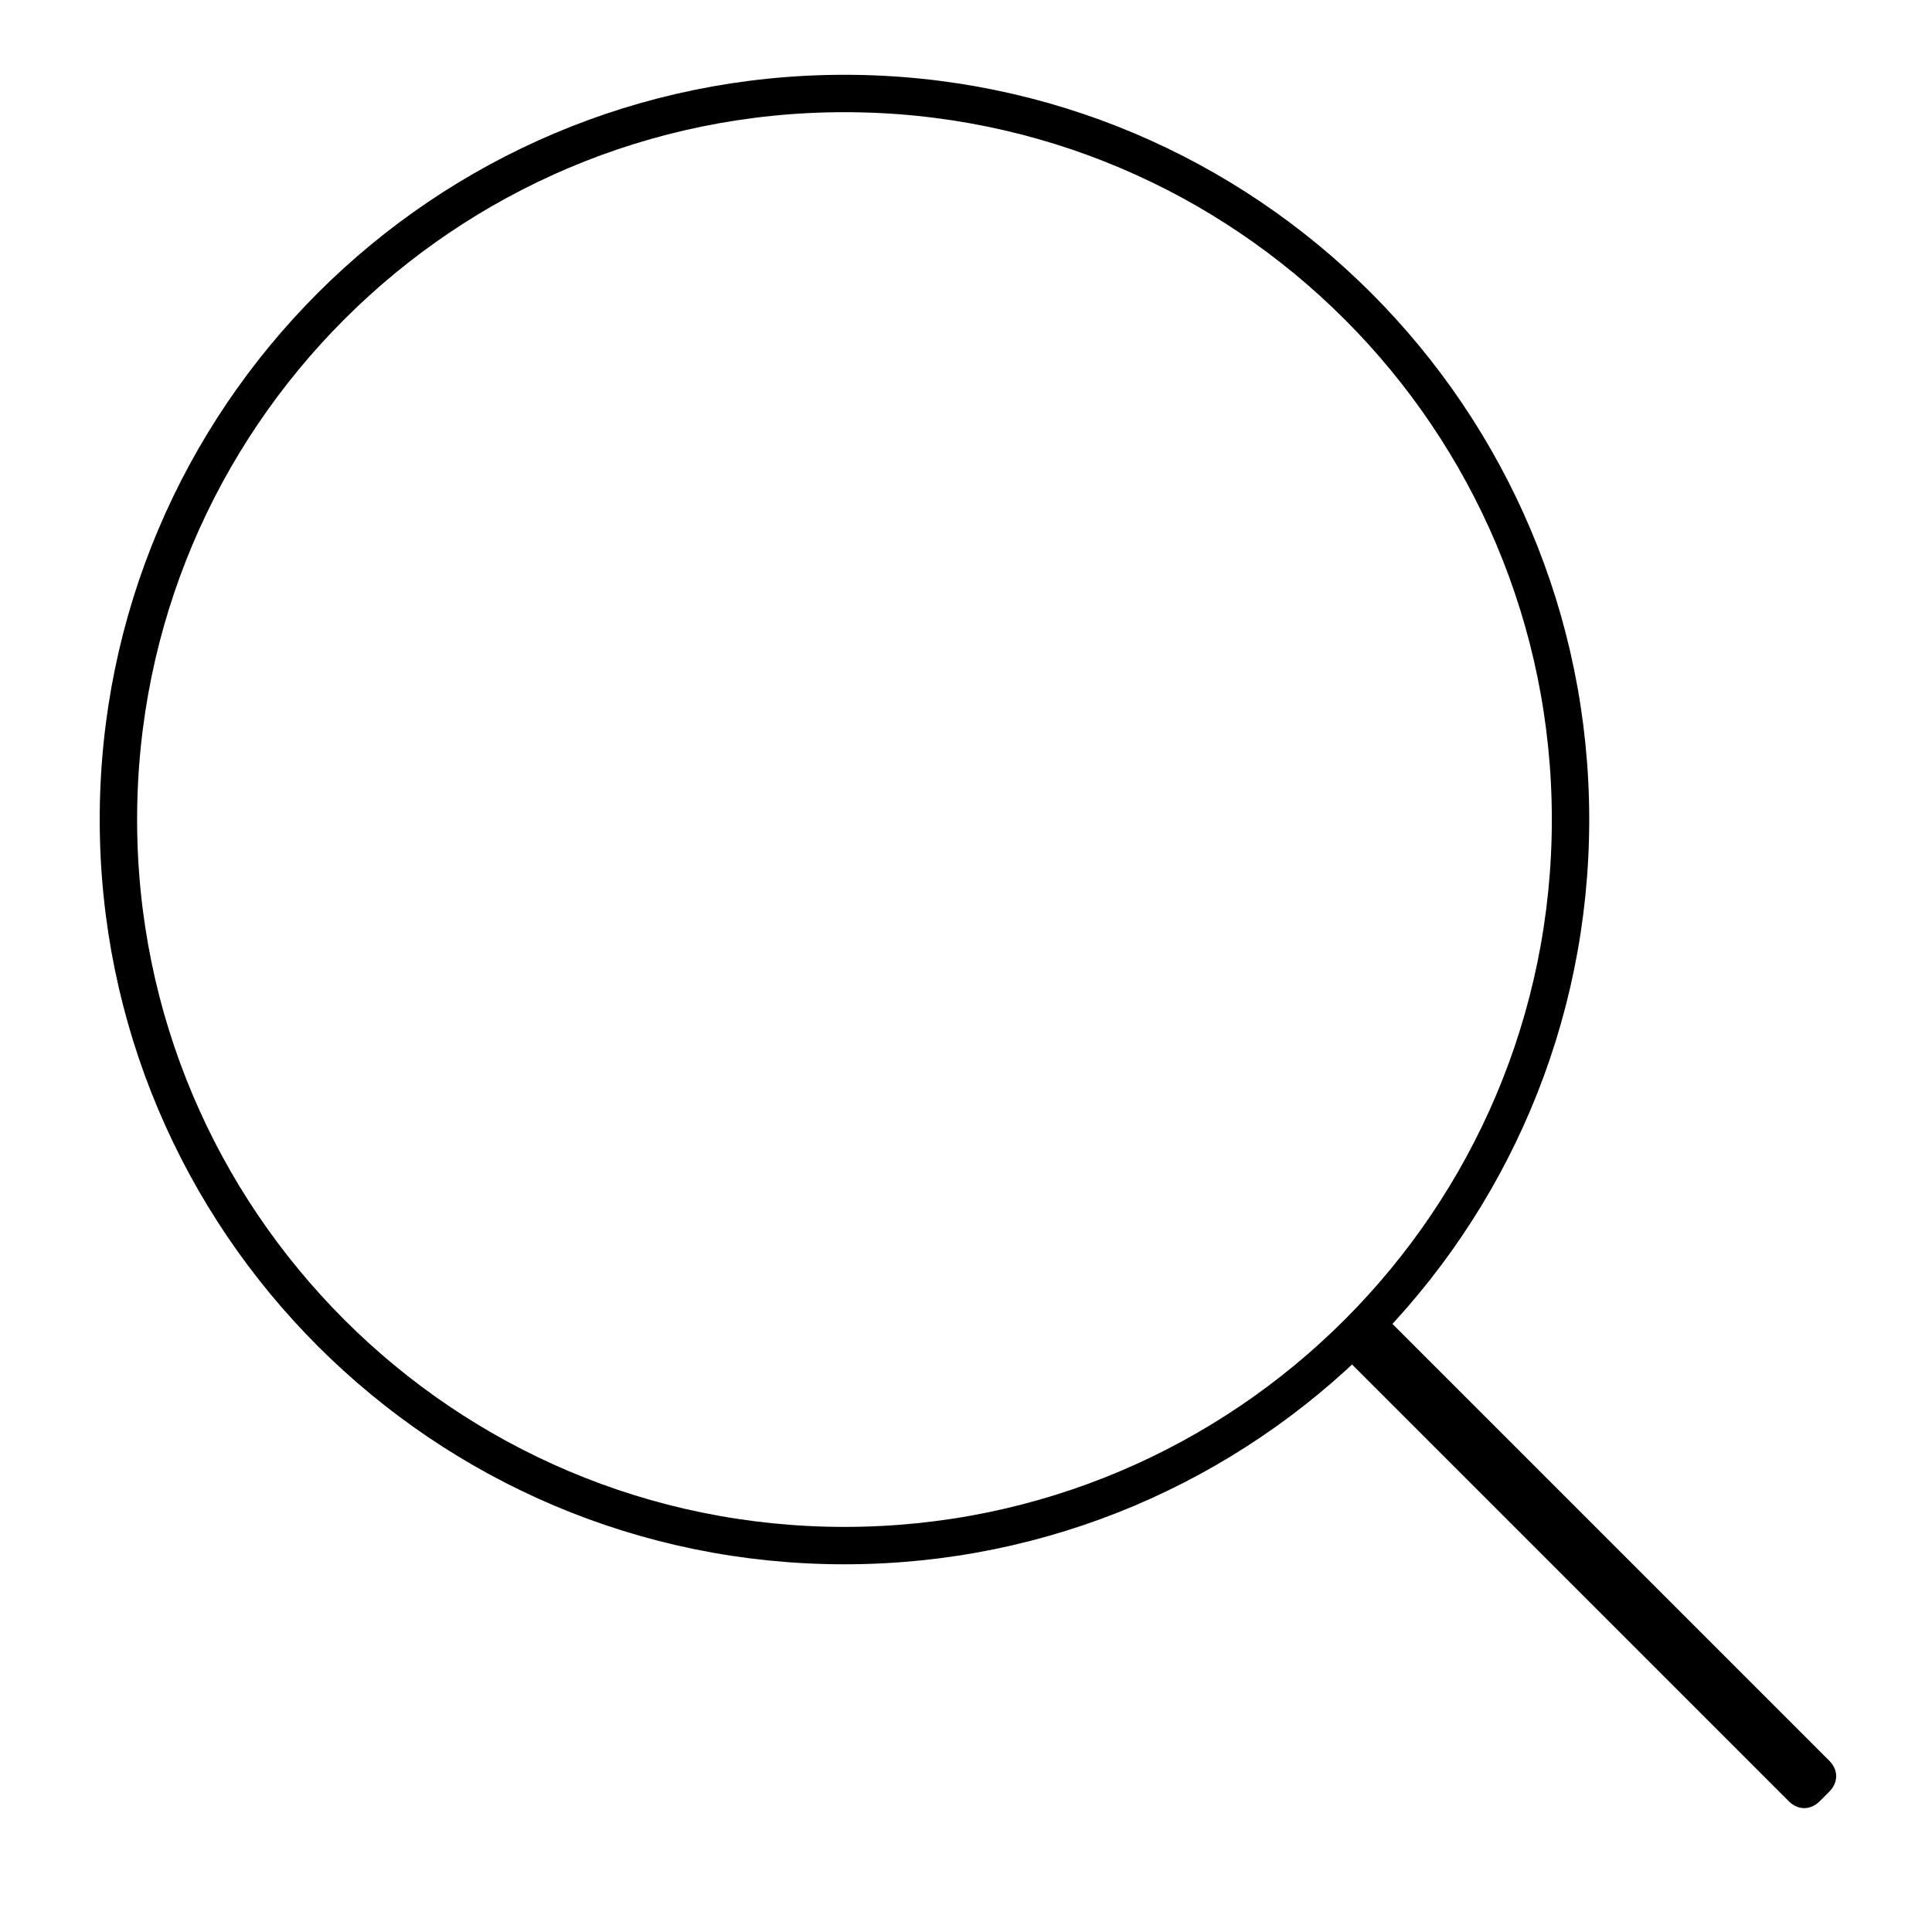
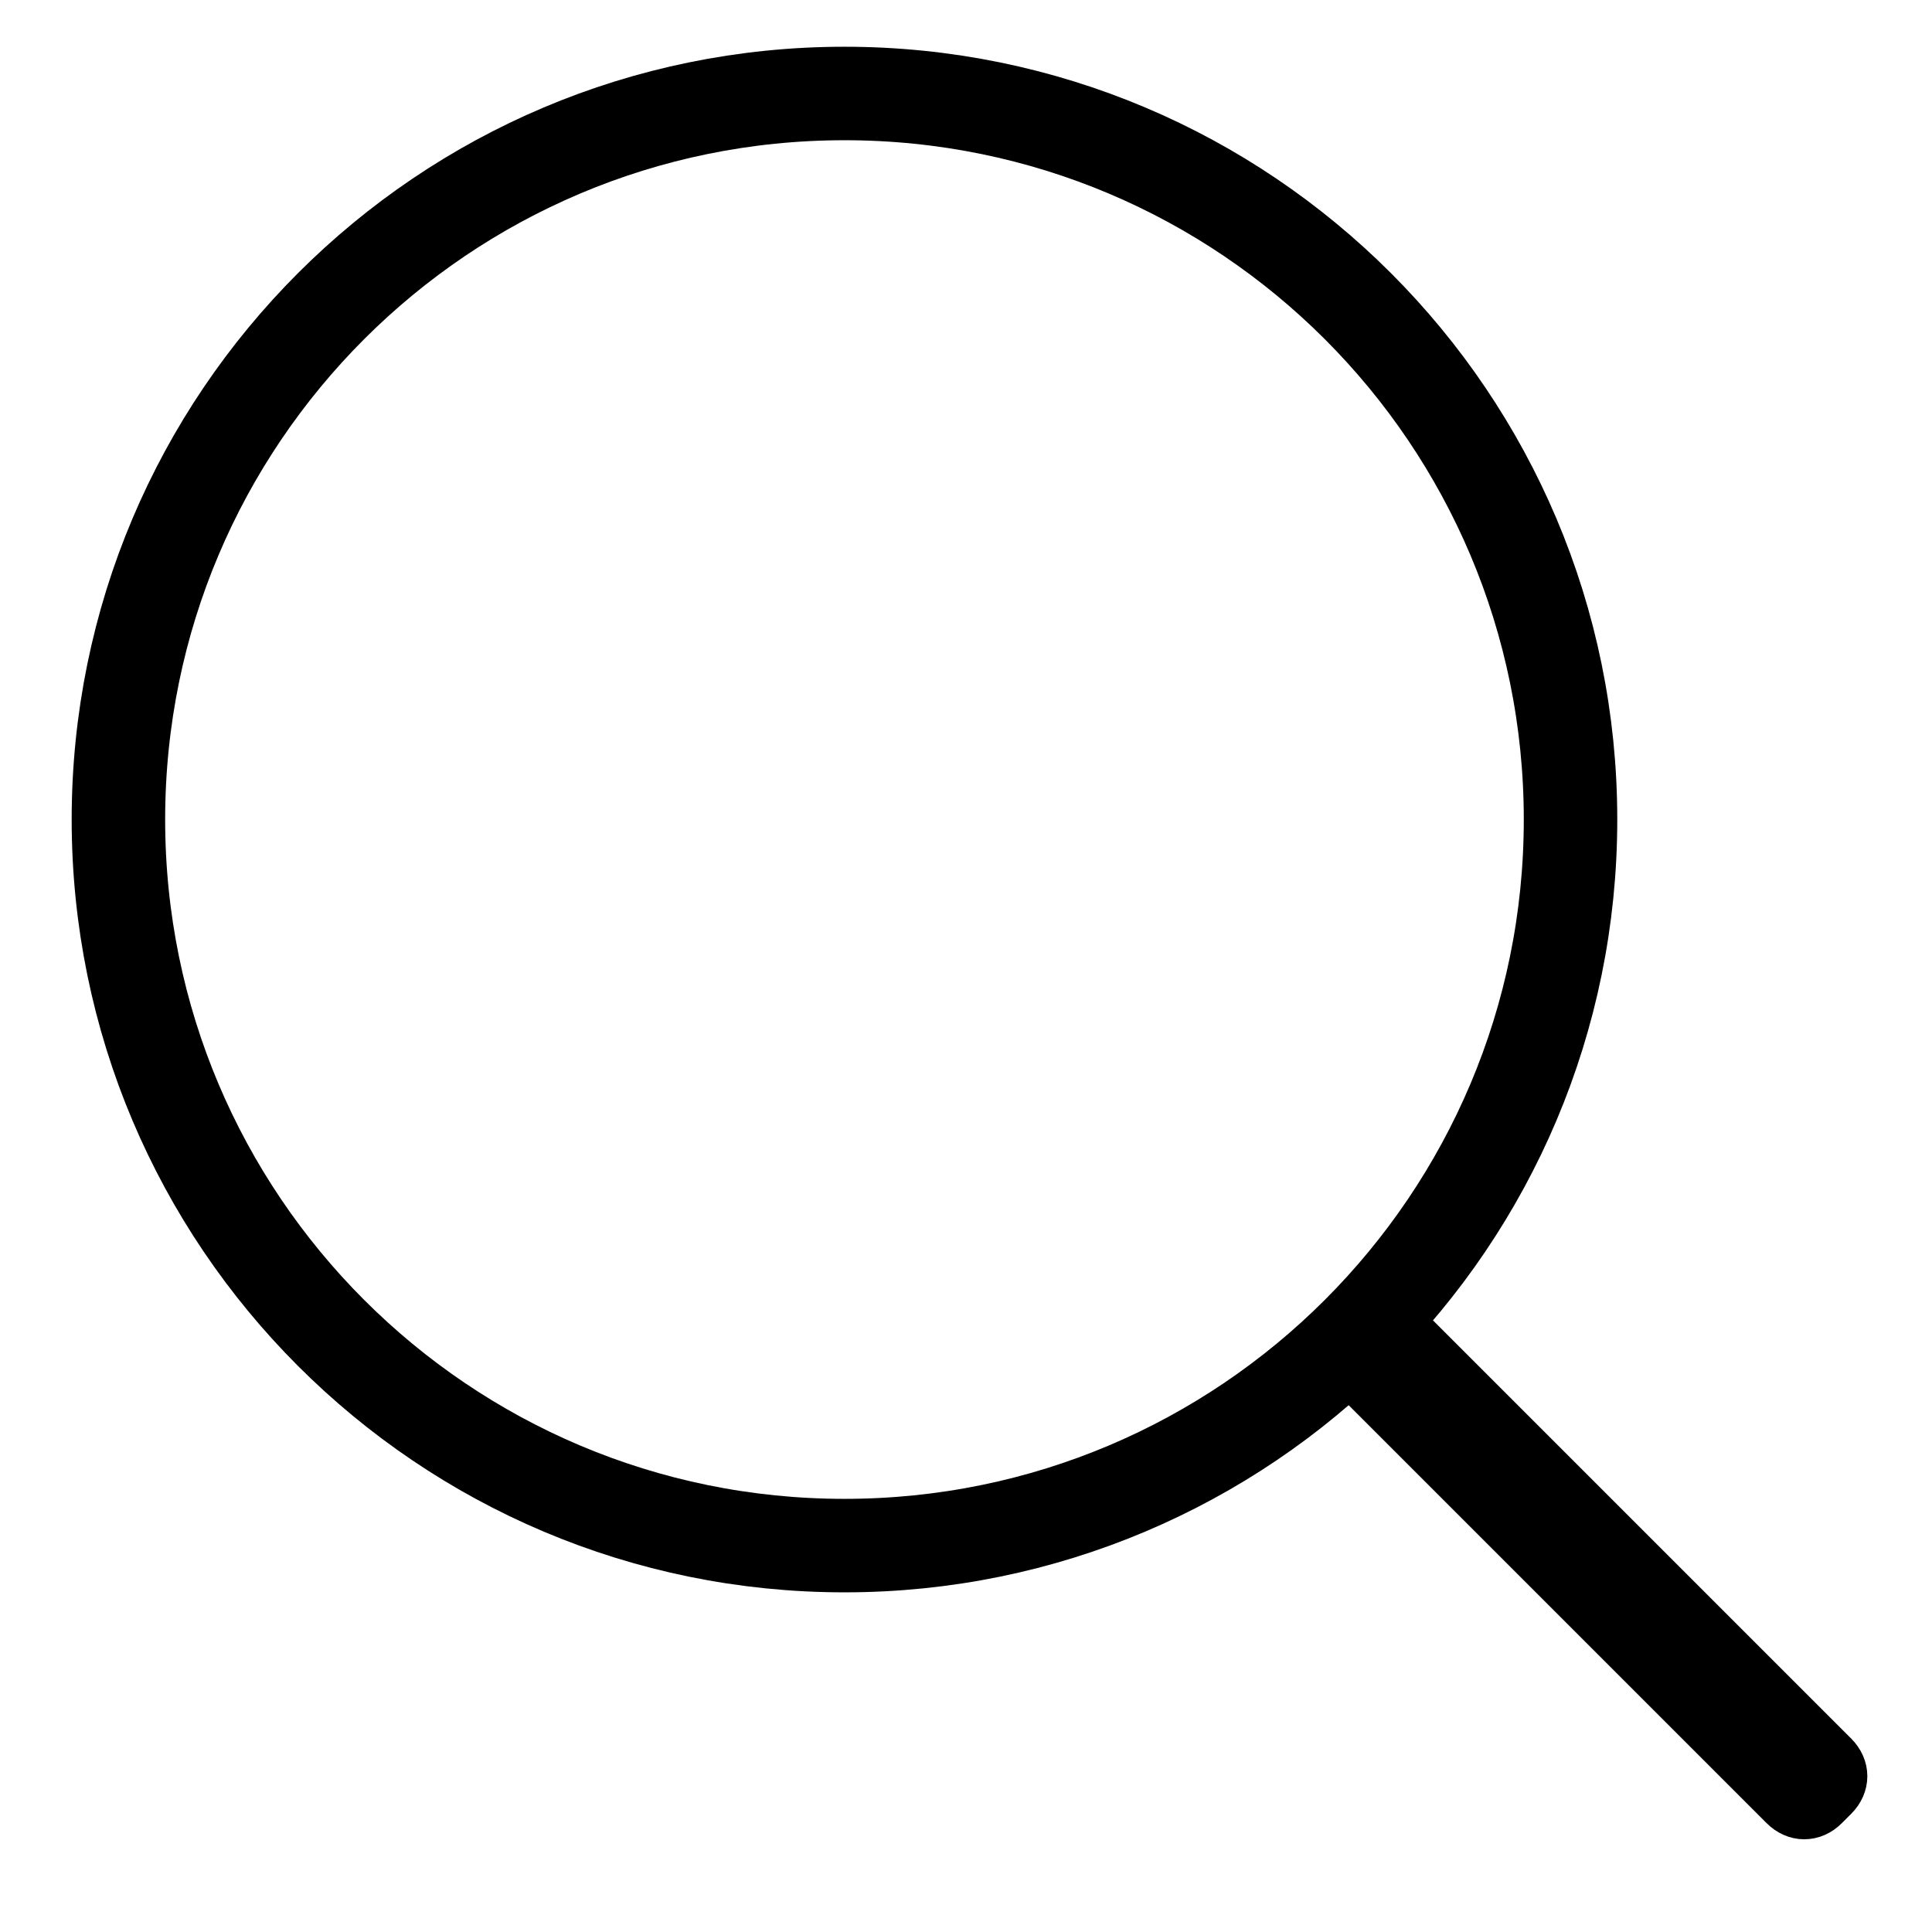
<svg xmlns="http://www.w3.org/2000/svg" version="1.1" id="Capa_1" x="0px" y="0px" viewBox="0 0 62 62" style="enable-background:new 0 0 62 62;" xml:space="preserve">
  <style type="text/css">
- 	.st0{fill:none;stroke:#000000;stroke-width:1.2;stroke-miterlimit:10;}
+ 	.st0{fill:none;stroke:#000000;stroke-width:3;stroke-miterlimit:10;}
+ 	.st1{stroke:#000000;stroke-width:2;stroke-miterlimit:10;}
</style>
  <circle class="st0" cx="27.1" cy="26.3" r="23.3" />
-   <path d="M58.7,57.5l-0.3,0.3c-0.3,0.3-0.7,0.3-1,0l-14-14c-0.3-0.3-0.3-0.7,0-1l0.3-0.3c0.3-0.3,0.7-0.3,1,0l14,14  C59,56.8,59,57.2,58.7,57.5z" />
+   <path class="st1" d="M58.7,57.5l-0.3,0.3c-0.3,0.3-0.7,0.3-1,0l-14-14c-0.3-0.3-0.3-0.7,0-1l0.3-0.3c0.3-0.3,0.7-0.3,1,0l14,14  C59,56.8,59,57.2,58.7,57.5z" />
</svg>
